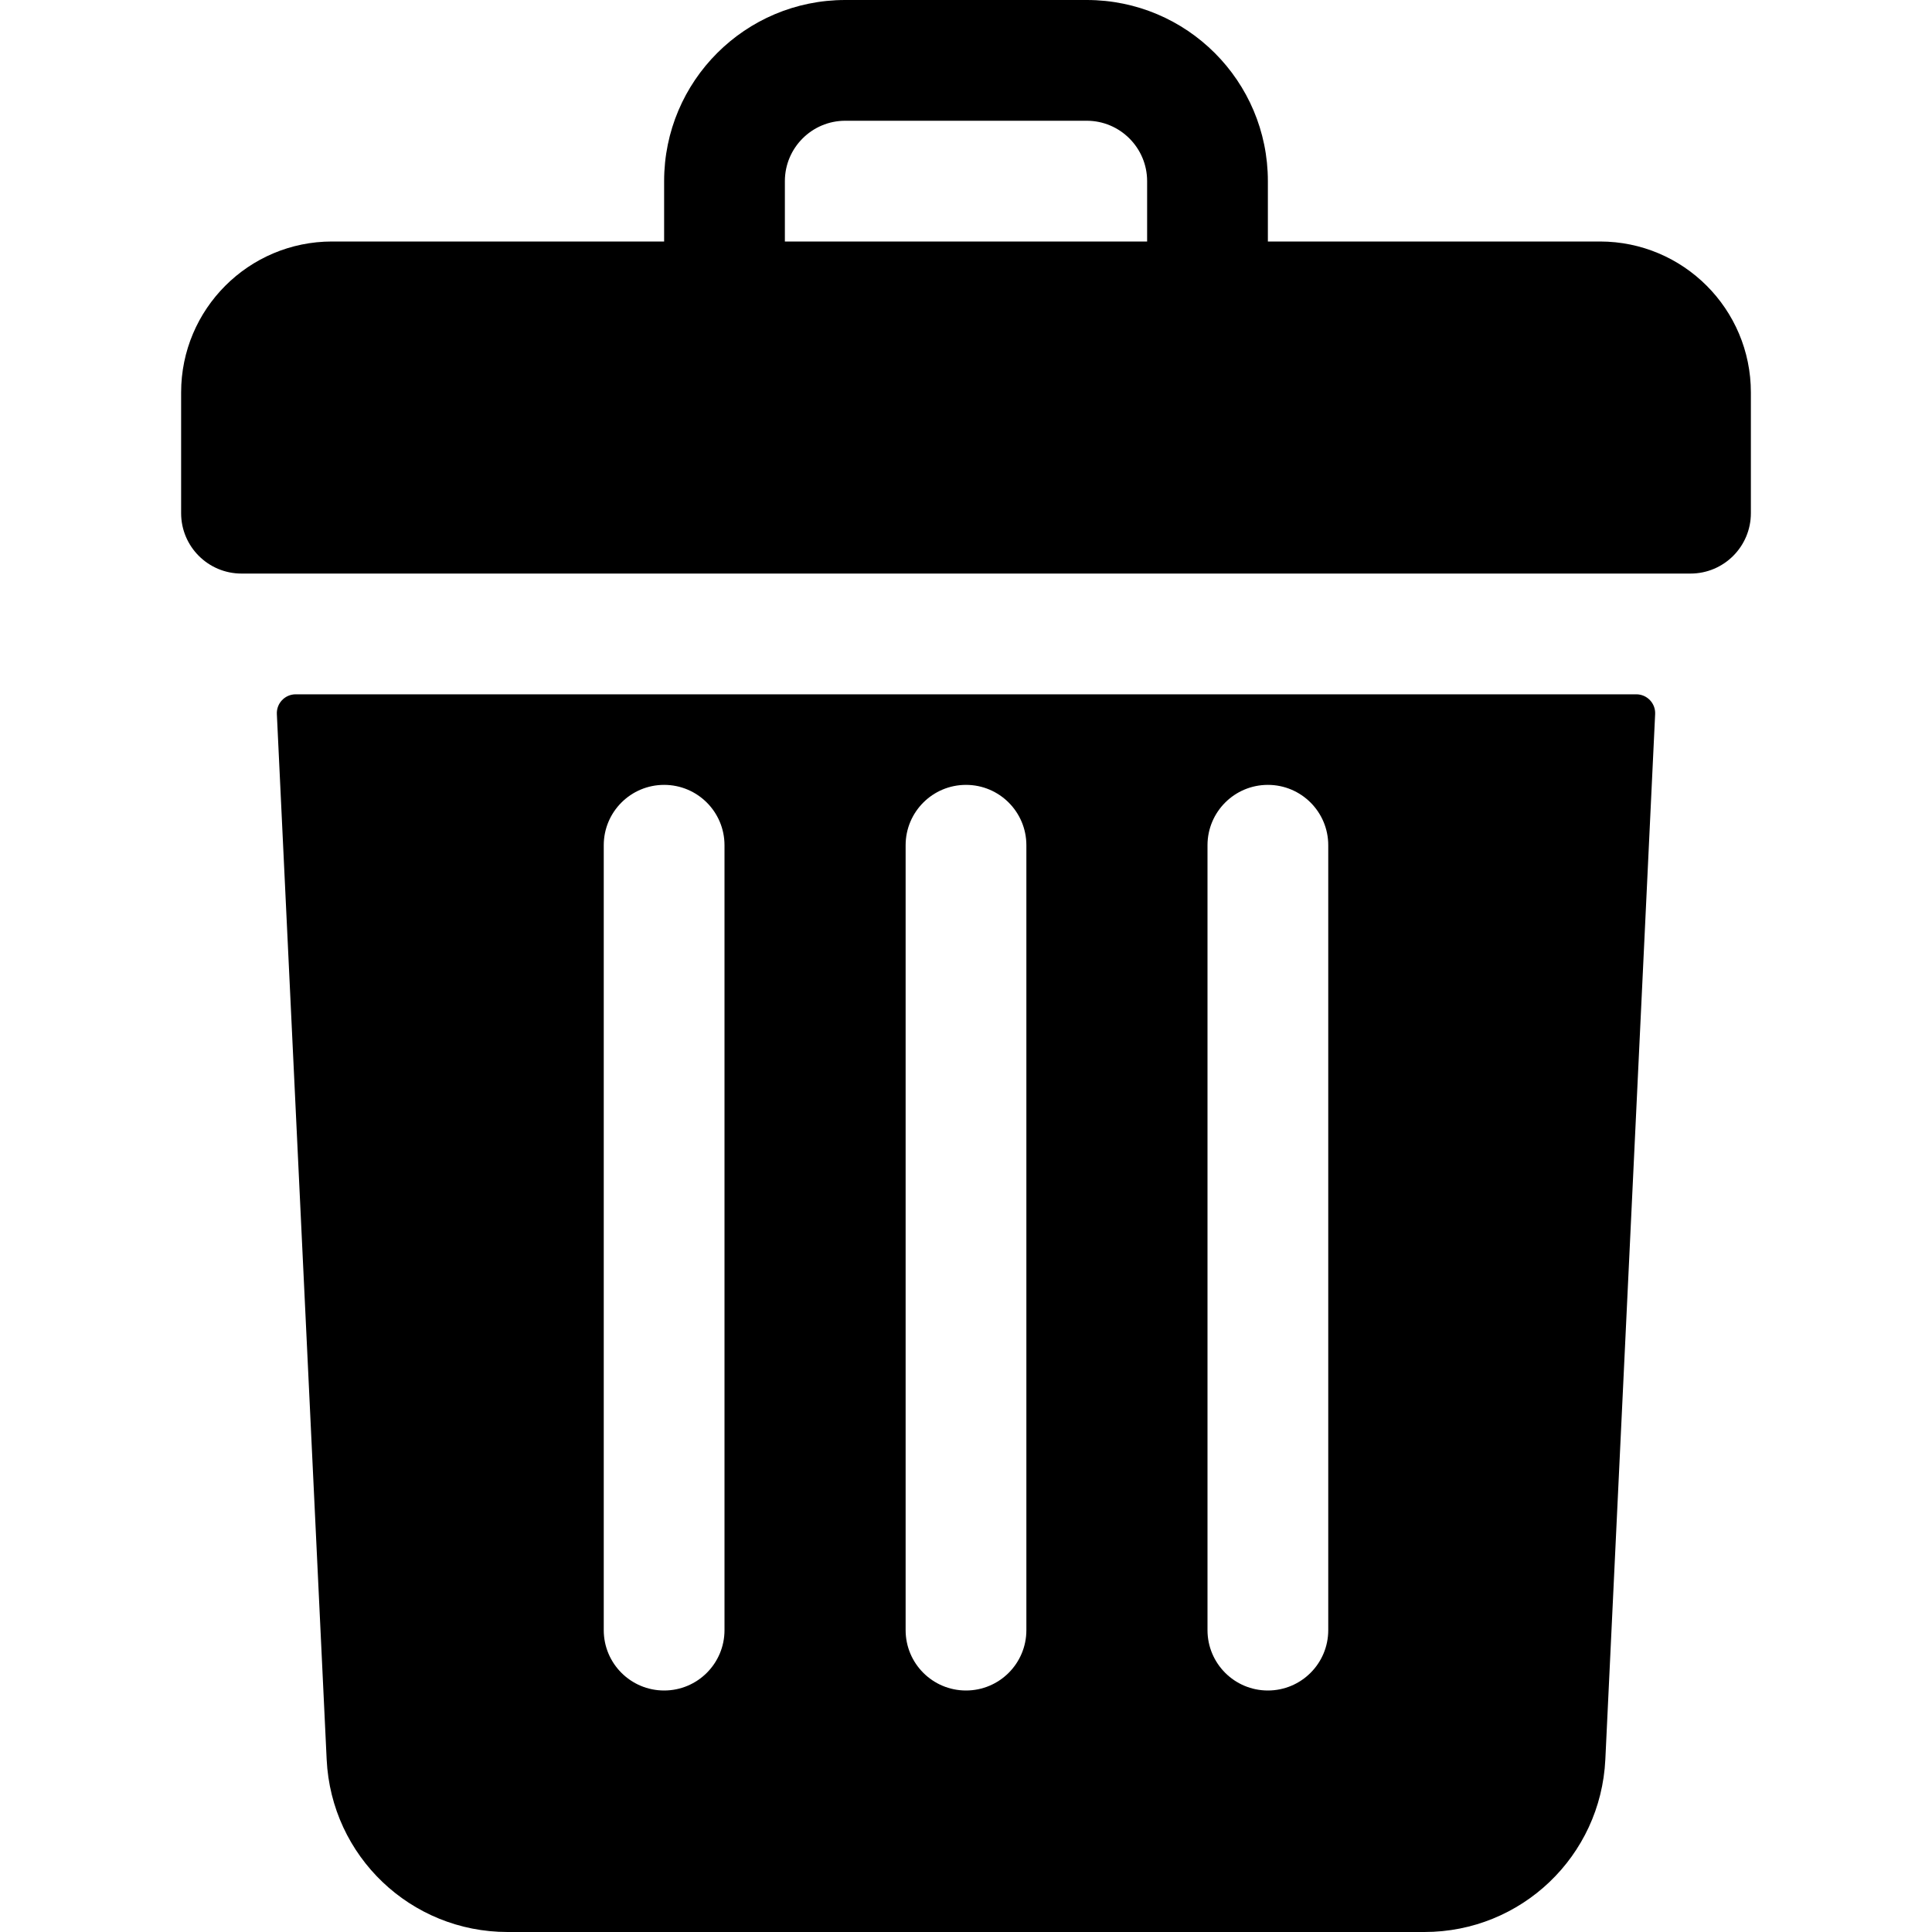
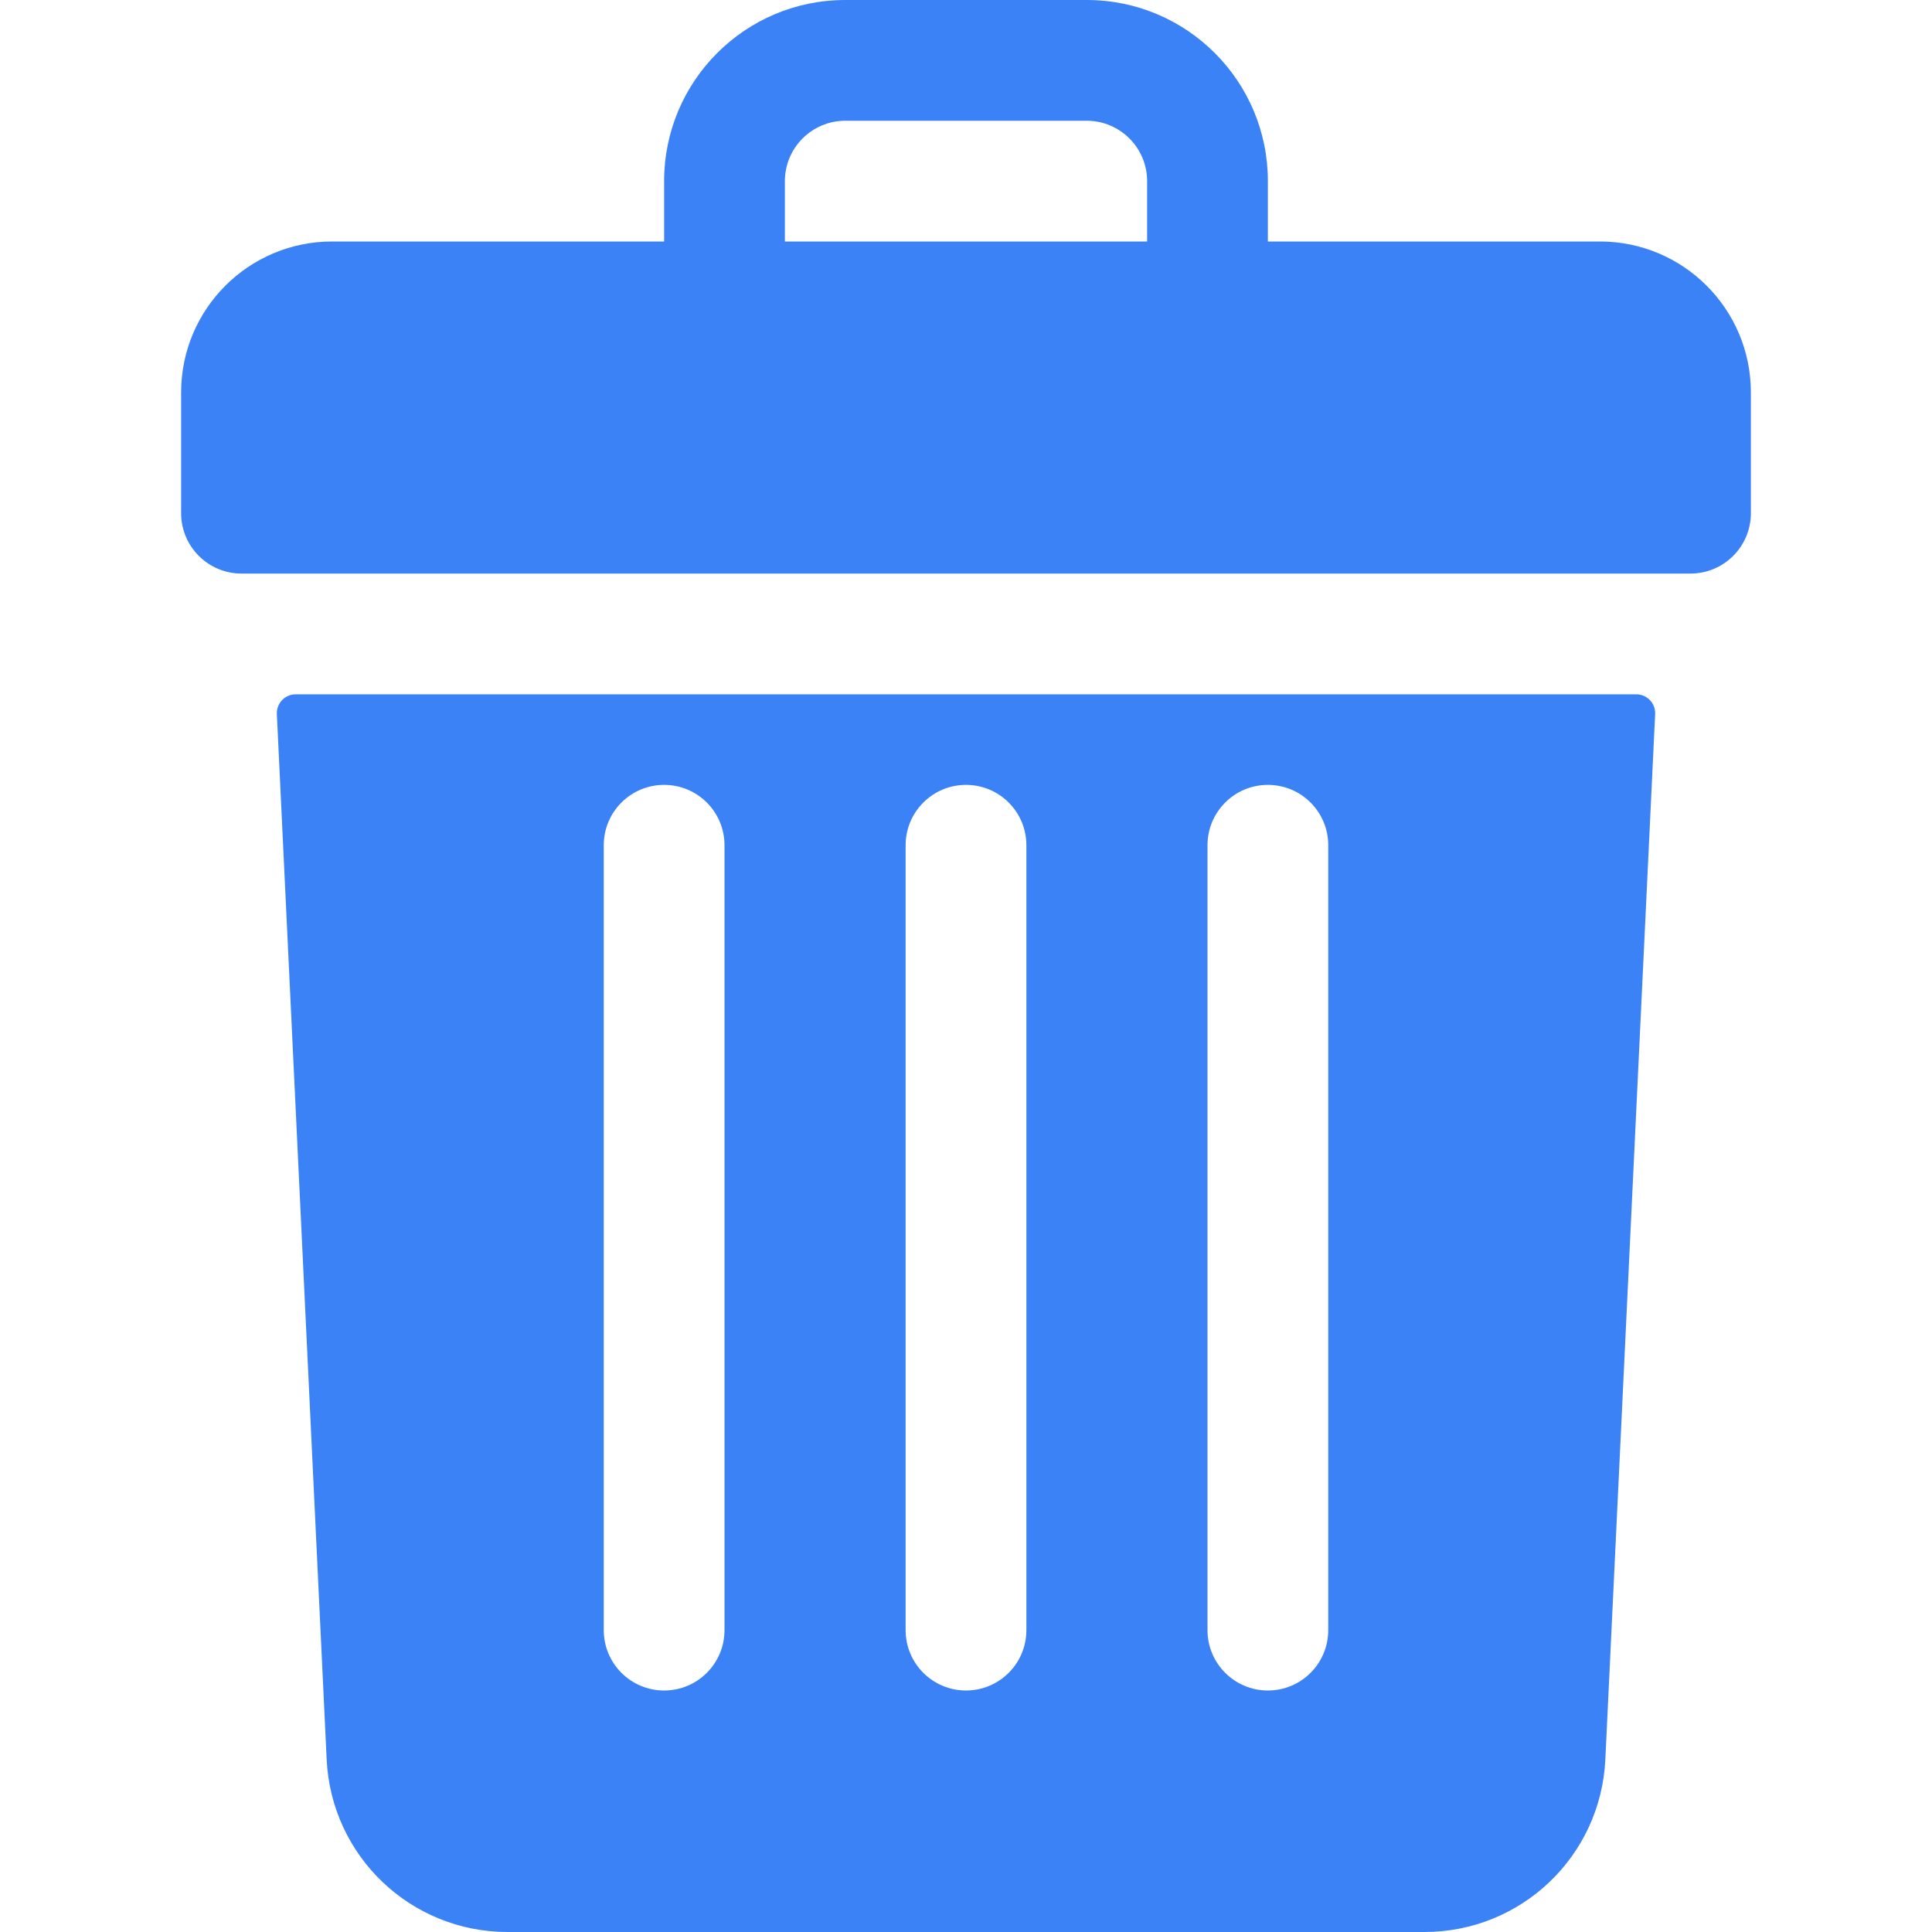
<svg xmlns="http://www.w3.org/2000/svg" viewBox="0 0 512 512" id="vector">
-   <path id="path" d="M 424 64 L 336 64 L 336 48 C 336 21.49 314.51 0 288 0 L 224 0 C 197.49 0 176 21.49 176 48 L 176 64 L 88 64 C 65.909 64 48 81.909 48 104 L 48 136 C 48 144.837 55.163 152 64 152 L 448 152 C 456.837 152 464 144.837 464 136 L 464 104 C 464 81.909 446.091 64 424 64 Z M 208 48 C 208 39.18 215.18 32 224 32 L 288 32 C 296.82 32 304 39.18 304 48 L 304 64 L 208 64 Z M 78.364 184 C 75.509 184 73.234 186.386 73.37 189.238 L 86.57 466.28 C 87.79 491.92 108.85 512 134.51 512 L 377.49 512 C 403.15 512 424.21 491.92 425.43 466.28 L 438.63 189.238 C 438.766 186.386 436.491 184 433.636 184 Z M 320 224 C 320 215.16 327.16 208 336 208 C 344.84 208 352 215.16 352 224 L 352 432 C 352 440.84 344.84 448 336 448 C 327.16 448 320 440.84 320 432 Z M 240 224 C 240 215.16 247.16 208 256 208 C 264.84 208 272 215.16 272 224 L 272 432 C 272 440.84 264.84 448 256 448 C 247.16 448 240 440.84 240 432 Z M 160 224 C 160 215.16 167.16 208 176 208 C 184.84 208 192 215.16 192 224 L 192 432 C 192 440.84 184.84 448 176 448 C 167.16 448 160 440.84 160 432 Z" fill="##3b82f6" stroke-width="1" />
+   <path id="path" d="M 424 64 L 336 64 L 336 48 C 336 21.49 314.51 0 288 0 L 224 0 C 197.49 0 176 21.49 176 48 L 176 64 L 88 64 C 65.909 64 48 81.909 48 104 L 48 136 C 48 144.837 55.163 152 64 152 L 448 152 C 456.837 152 464 144.837 464 136 L 464 104 C 464 81.909 446.091 64 424 64 Z M 208 48 C 208 39.18 215.18 32 224 32 L 288 32 C 296.82 32 304 39.18 304 48 L 304 64 L 208 64 Z M 78.364 184 C 75.509 184 73.234 186.386 73.37 189.238 L 86.57 466.28 C 87.79 491.92 108.85 512 134.51 512 L 377.49 512 C 403.15 512 424.21 491.92 425.43 466.28 L 438.63 189.238 C 438.766 186.386 436.491 184 433.636 184 Z M 320 224 C 320 215.16 327.16 208 336 208 C 344.84 208 352 215.16 352 224 L 352 432 C 352 440.84 344.84 448 336 448 C 327.16 448 320 440.84 320 432 Z M 240 224 C 240 215.16 247.16 208 256 208 C 264.84 208 272 215.16 272 224 L 272 432 C 272 440.84 264.84 448 256 448 C 247.16 448 240 440.84 240 432 Z M 160 224 C 160 215.16 167.16 208 176 208 C 184.84 208 192 215.16 192 224 L 192 432 C 192 440.84 184.84 448 176 448 C 167.16 448 160 440.84 160 432 Z" fill="#3b82f6" stroke-width="1" />
</svg>
